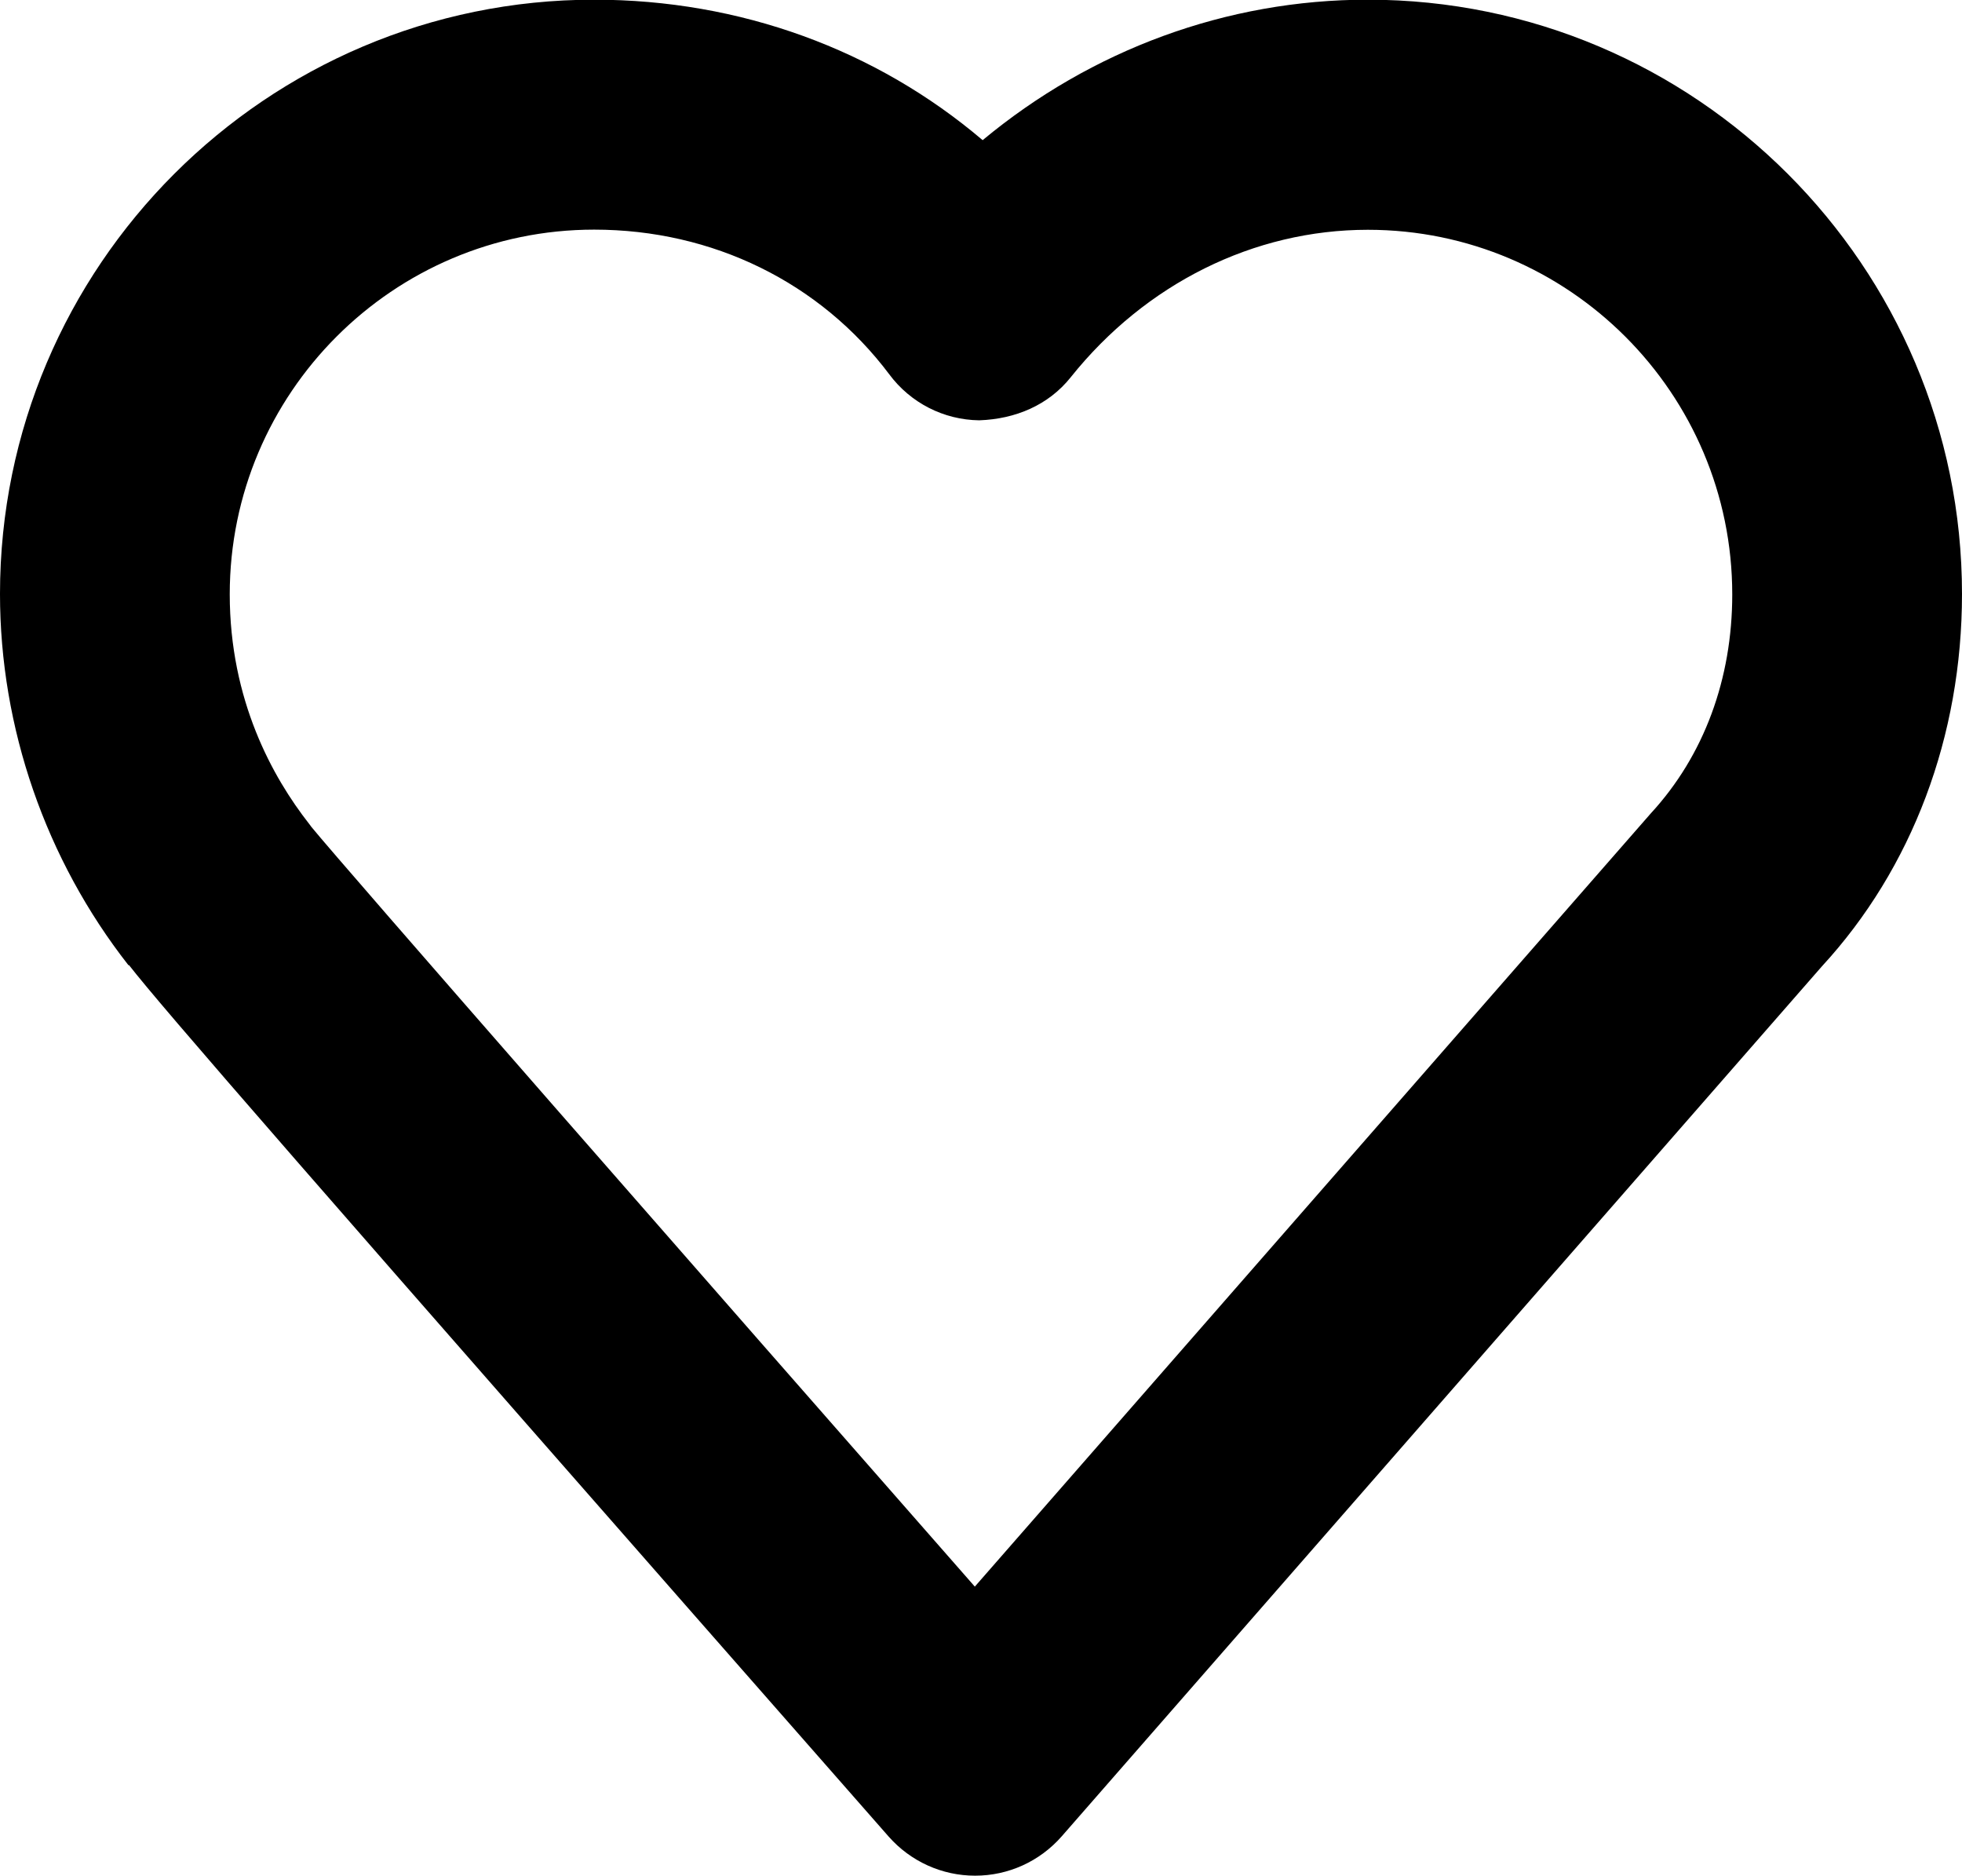
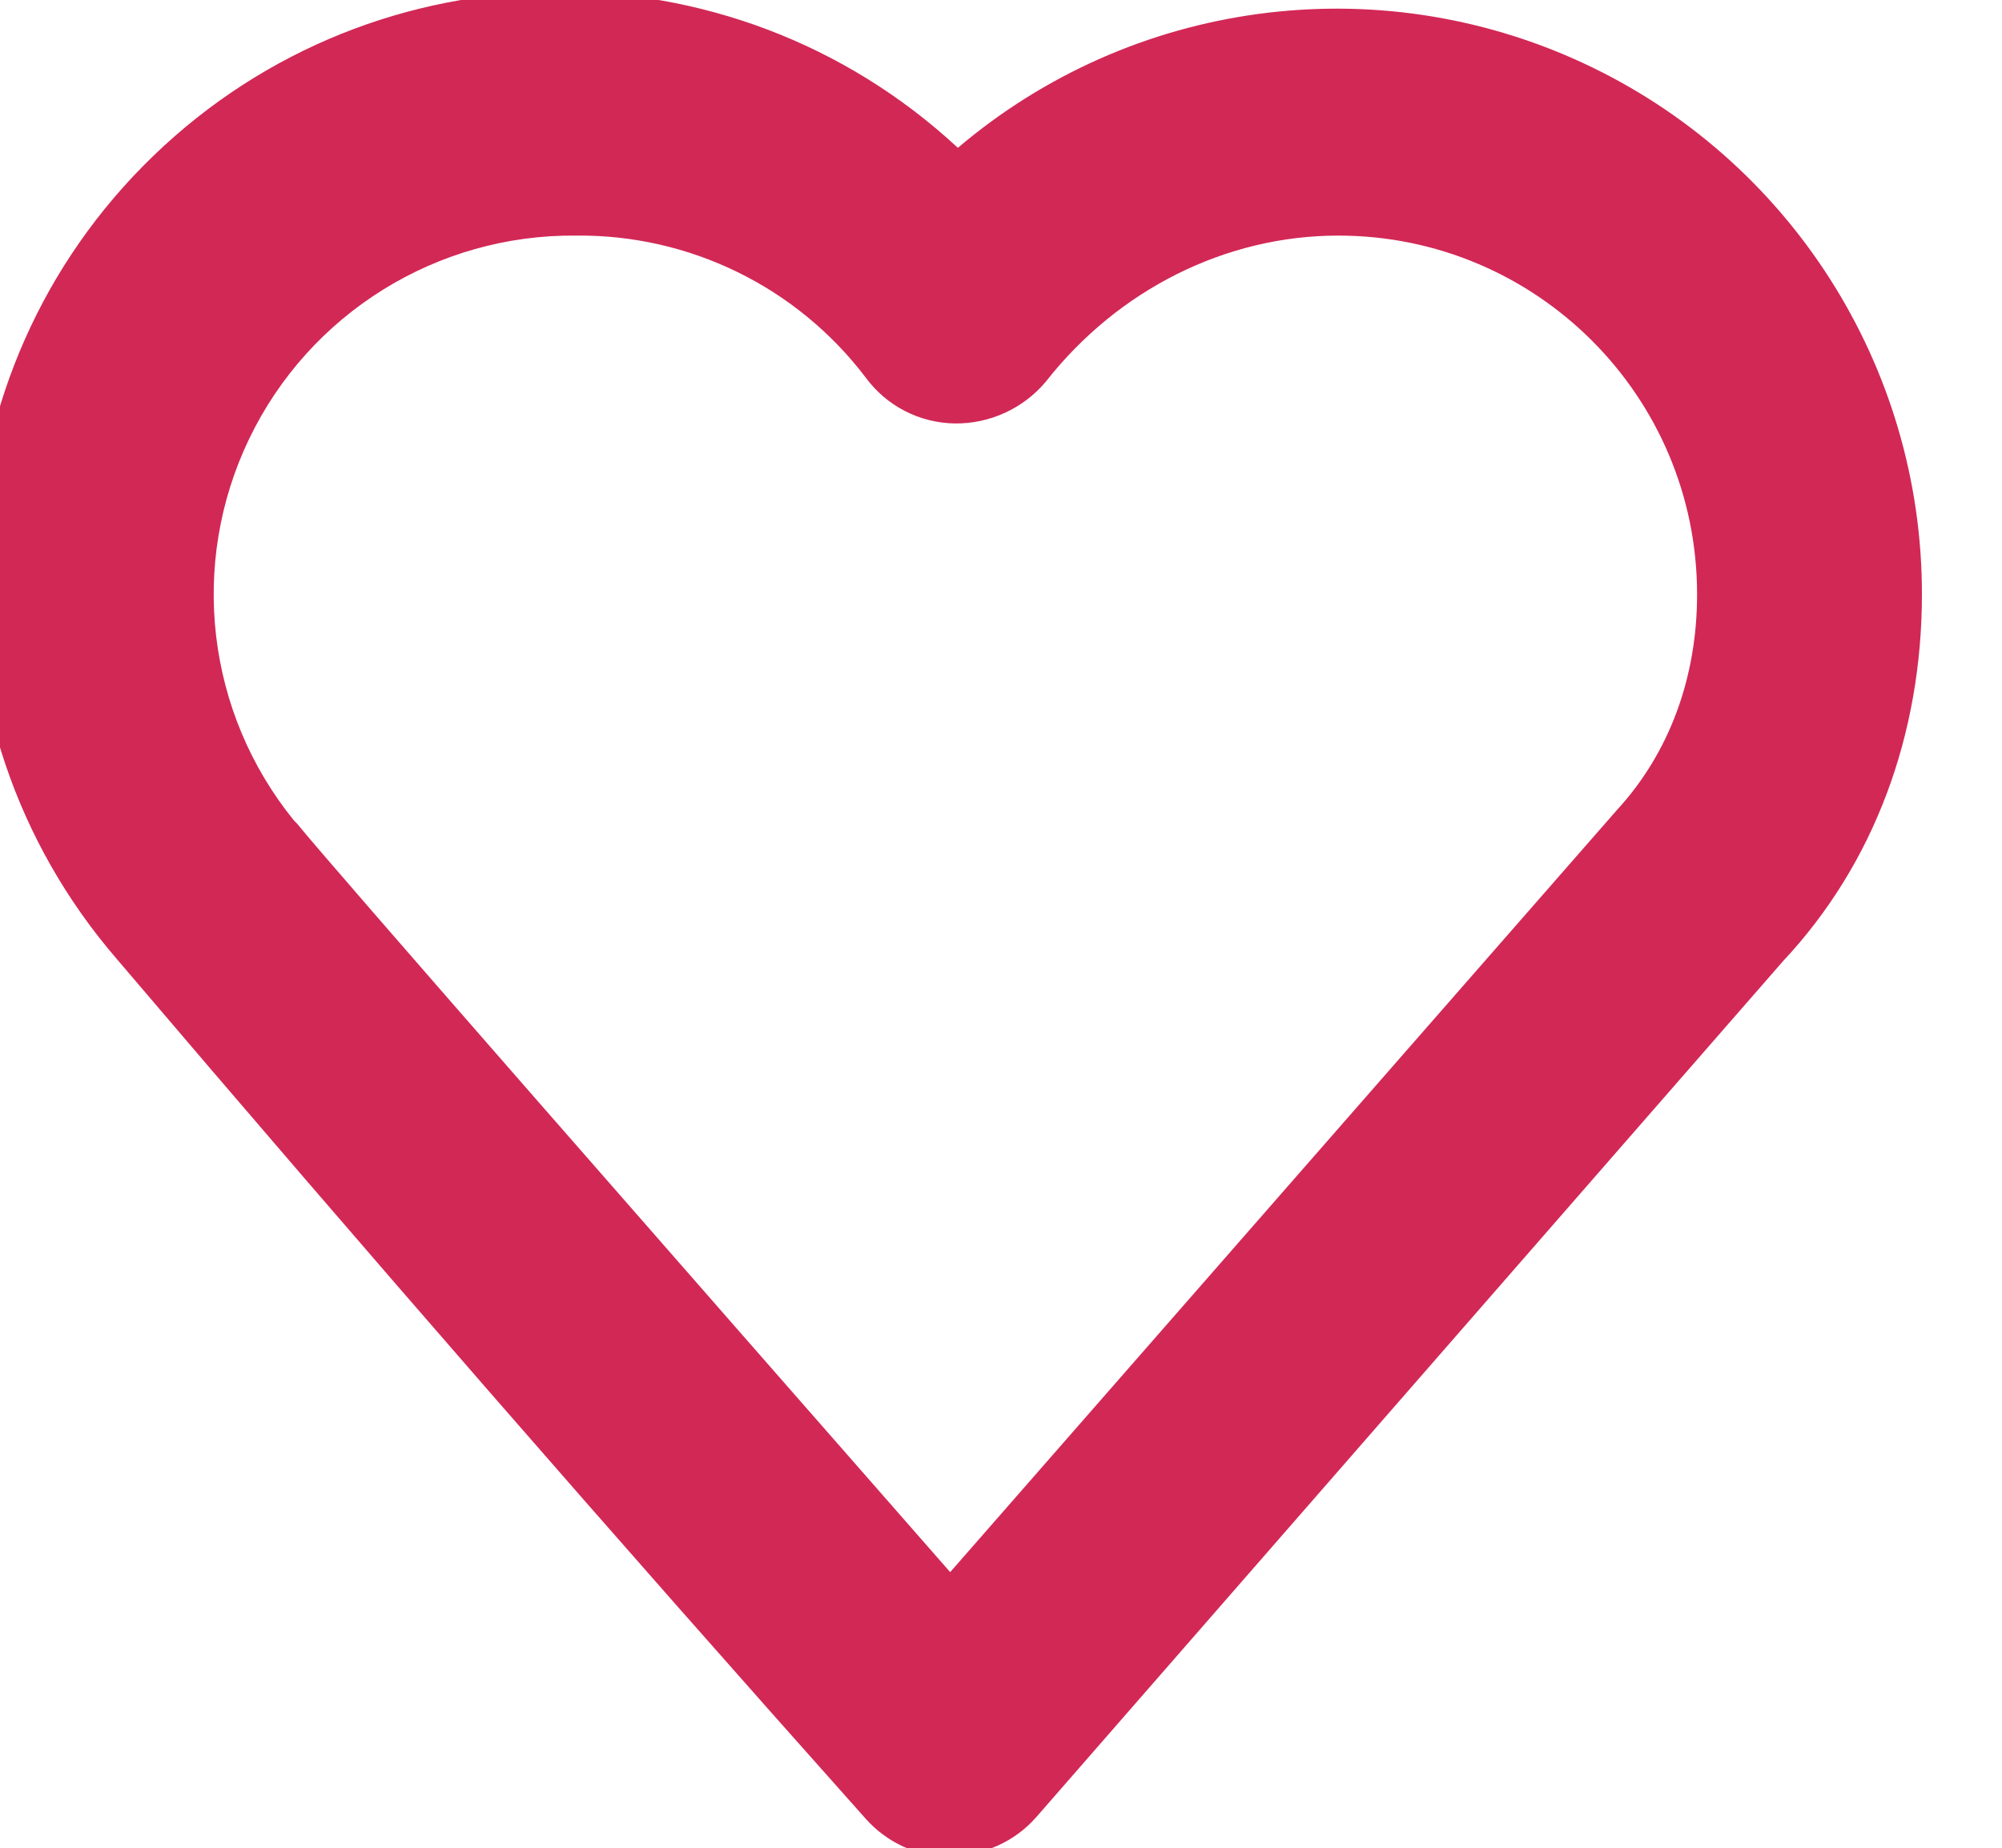
- <svg xmlns="http://www.w3.org/2000/svg" version="1.0" id="Layer_1" x="0px" y="0px" width="12.545px" height="11.99px" viewBox="521.939 473.064 12.545 11.99" enable-background="new 521.939 473.064 12.545 11.99" xml:space="preserve">
-   <g>
-     <path d="M528.174,485.055c-0.212,0-0.412-0.091-0.552-0.249c-3.798-4.324-4.644-5.298-4.858-5.572l-0.004,0.0 c-0.529-0.675-0.821-1.518-0.821-2.373c0-2.095,1.704-3.799,3.799-3.799c0.934,0,1.804,0.32,2.484,0.898 c0.696-0.578,1.56-0.898,2.463-0.898c2.095,0,3.799,1.704,3.799,3.799c0,0.909-0.318,1.754-0.896,2.381l-4.86,5.561 C528.587,484.964,528.386,485.055,528.174,485.055L528.174,485.055z M523.929,478.349c0.208,0.255,2.471,2.839,4.243,4.858 l4.323-4.944c0.34-0.369,0.52-0.86,0.52-1.399c0-1.285-1.045-2.331-2.33-2.331c-0.729,0-1.421,0.344-1.9,0.943 c-0.142,0.178-0.353,0.267-0.585,0.275c-0.227-0.003-0.439-0.111-0.575-0.294c-0.441-0.587-1.129-0.925-1.887-0.925 c-1.285,0-2.33,1.046-2.33,2.331c0,0.678,0.275,1.171,0.507,1.467C523.919,478.336,523.925,478.342,523.929,478.349z" />
-   </g>
+ <svg xmlns="http://www.w3.org/2000/svg" fill="#d22856" width="13" height="12" viewBox="522 473 13 12">
+   <path d="M528.17 485.06a.74.74 0 01-.55-.25 318.9 318.9 0 01-4.86-5.58 3.8 3.8 0 015.46-5.27 3.8 3.8 0 016.26 2.9c0 .91-.31 1.75-.9 2.38l-4.85 5.56a.73.73 0 01-.56.25zm-4.24-6.71c.2.25 2.47 2.84 4.24 4.86l4.33-4.95c.34-.37.52-.86.52-1.4a2.33 2.33 0 00-2.33-2.33c-.73 0-1.43.35-1.9.95a.76.76 0 01-.59.27.73.73 0 01-.58-.3 2.33 2.33 0 00-1.88-.92 2.33 2.33 0 00-1.83 3.8l.02.02z" />
</svg>
